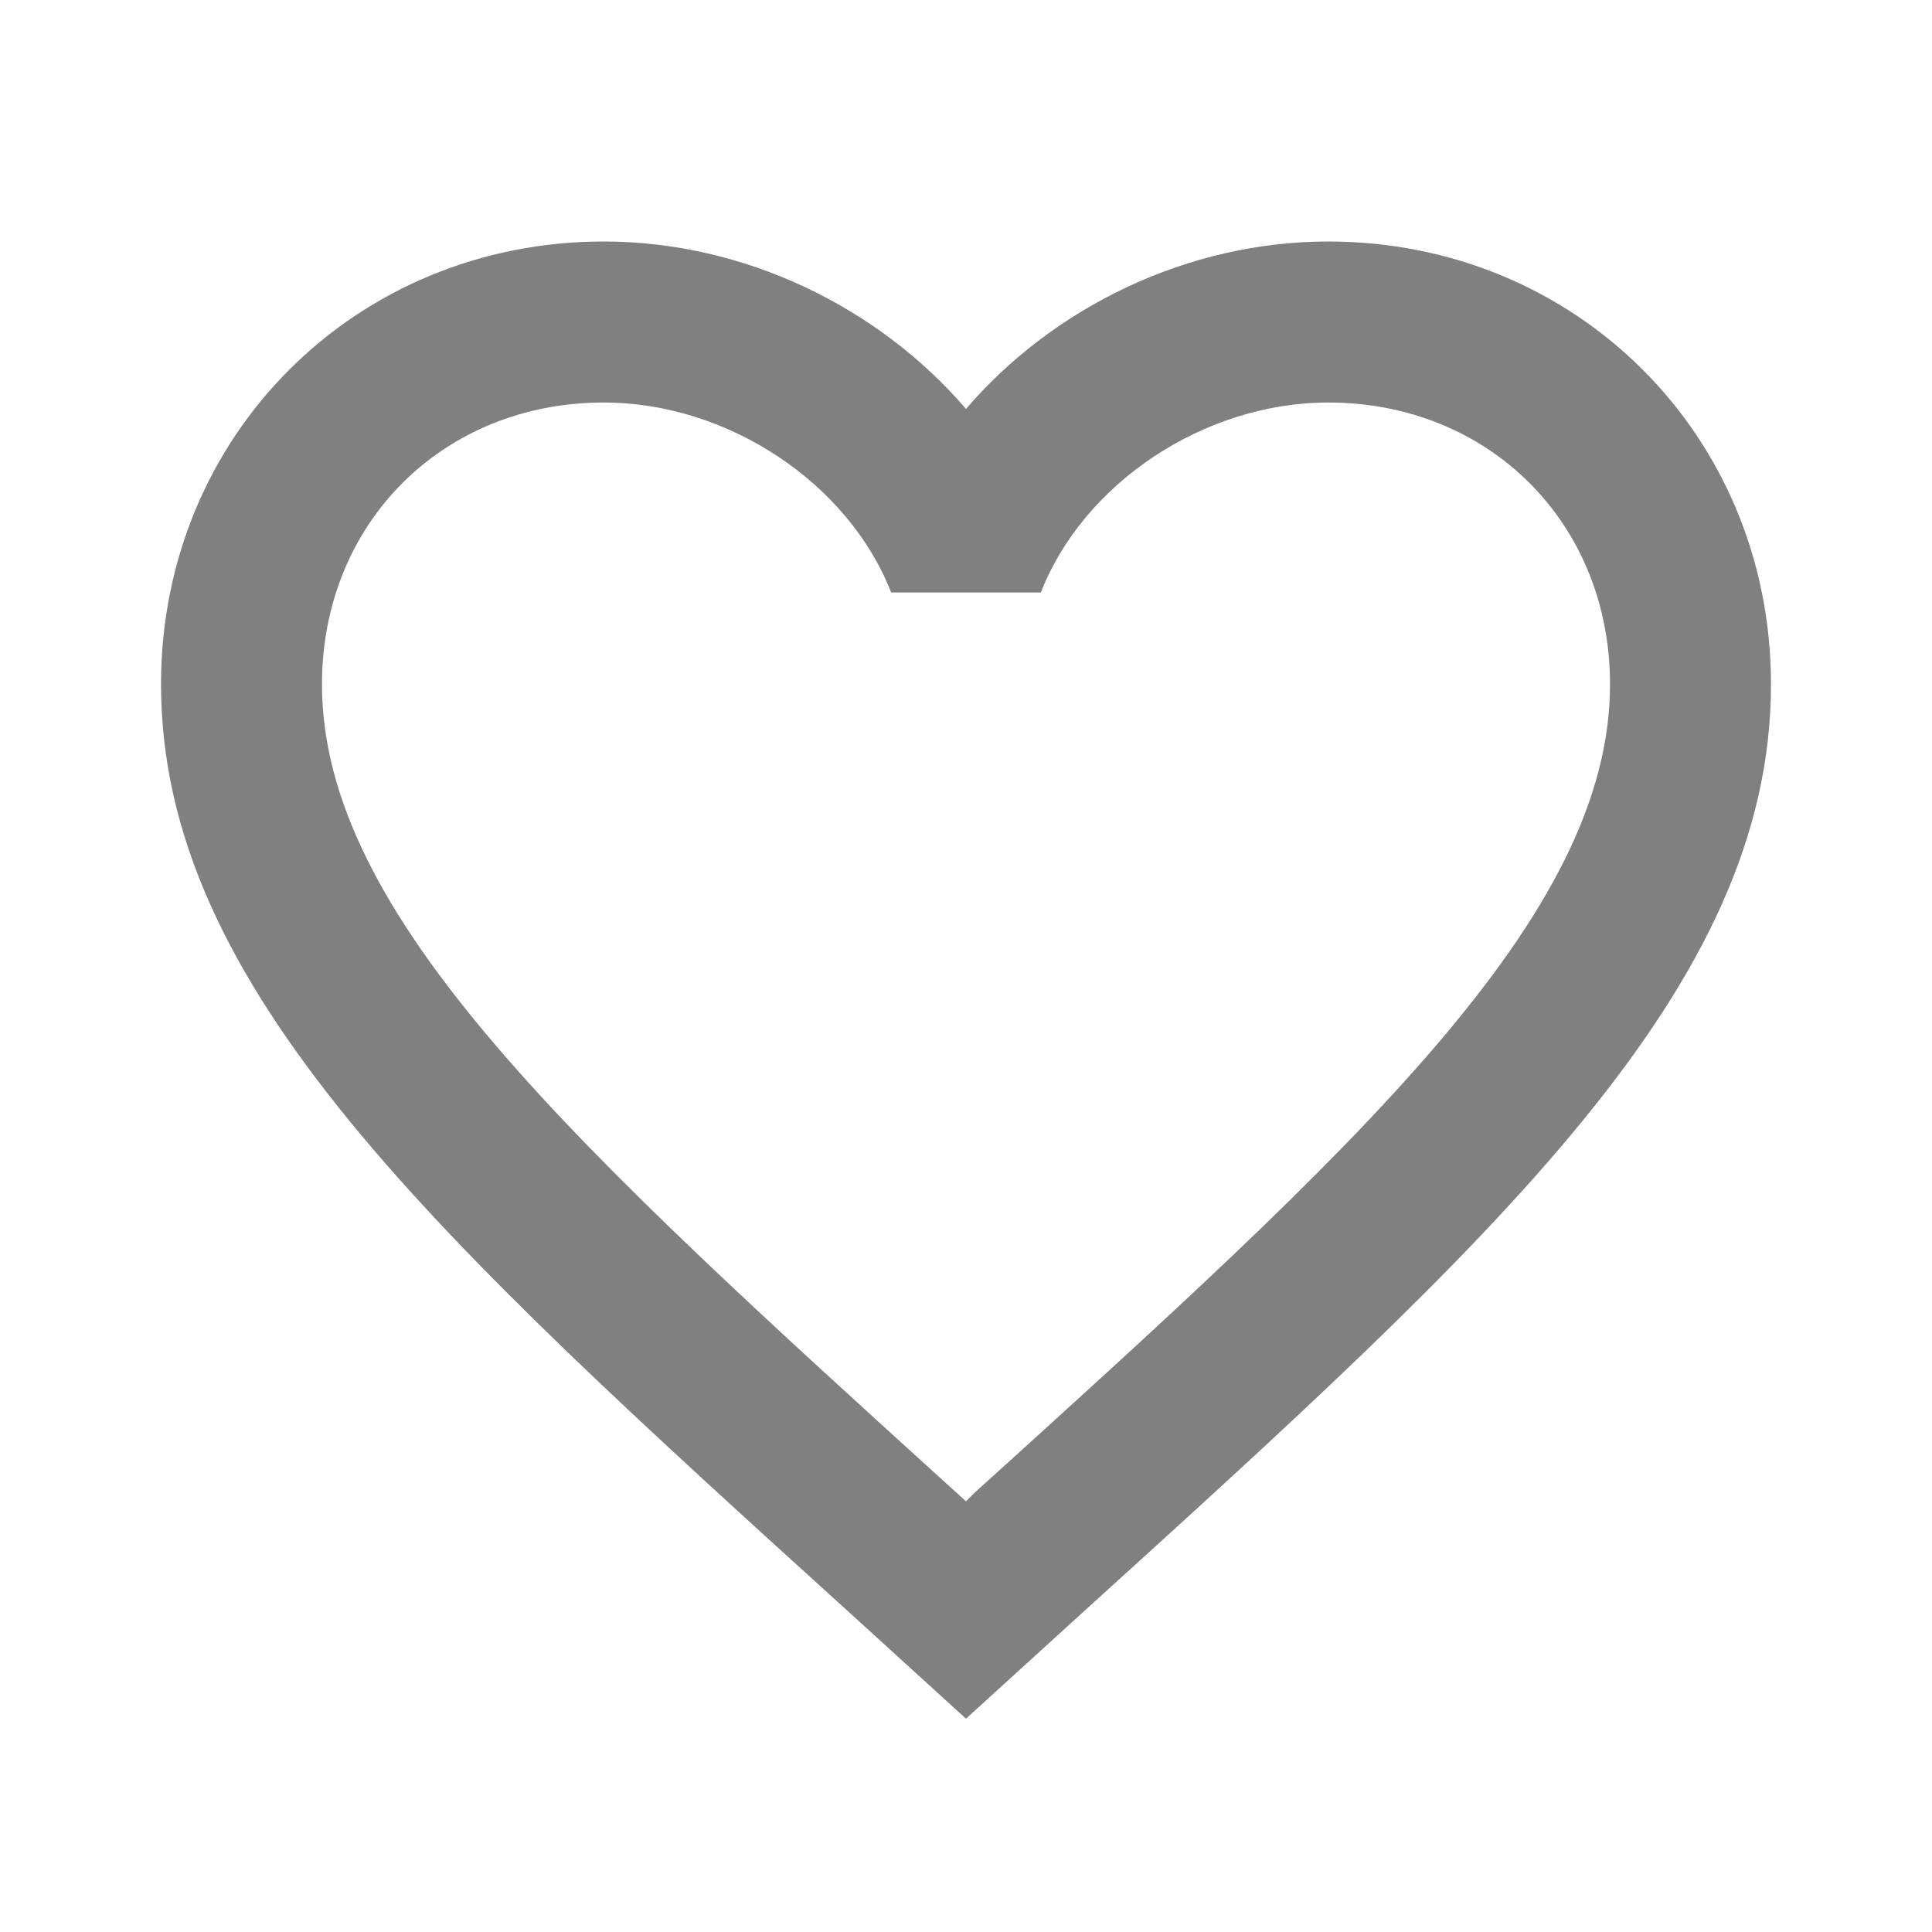
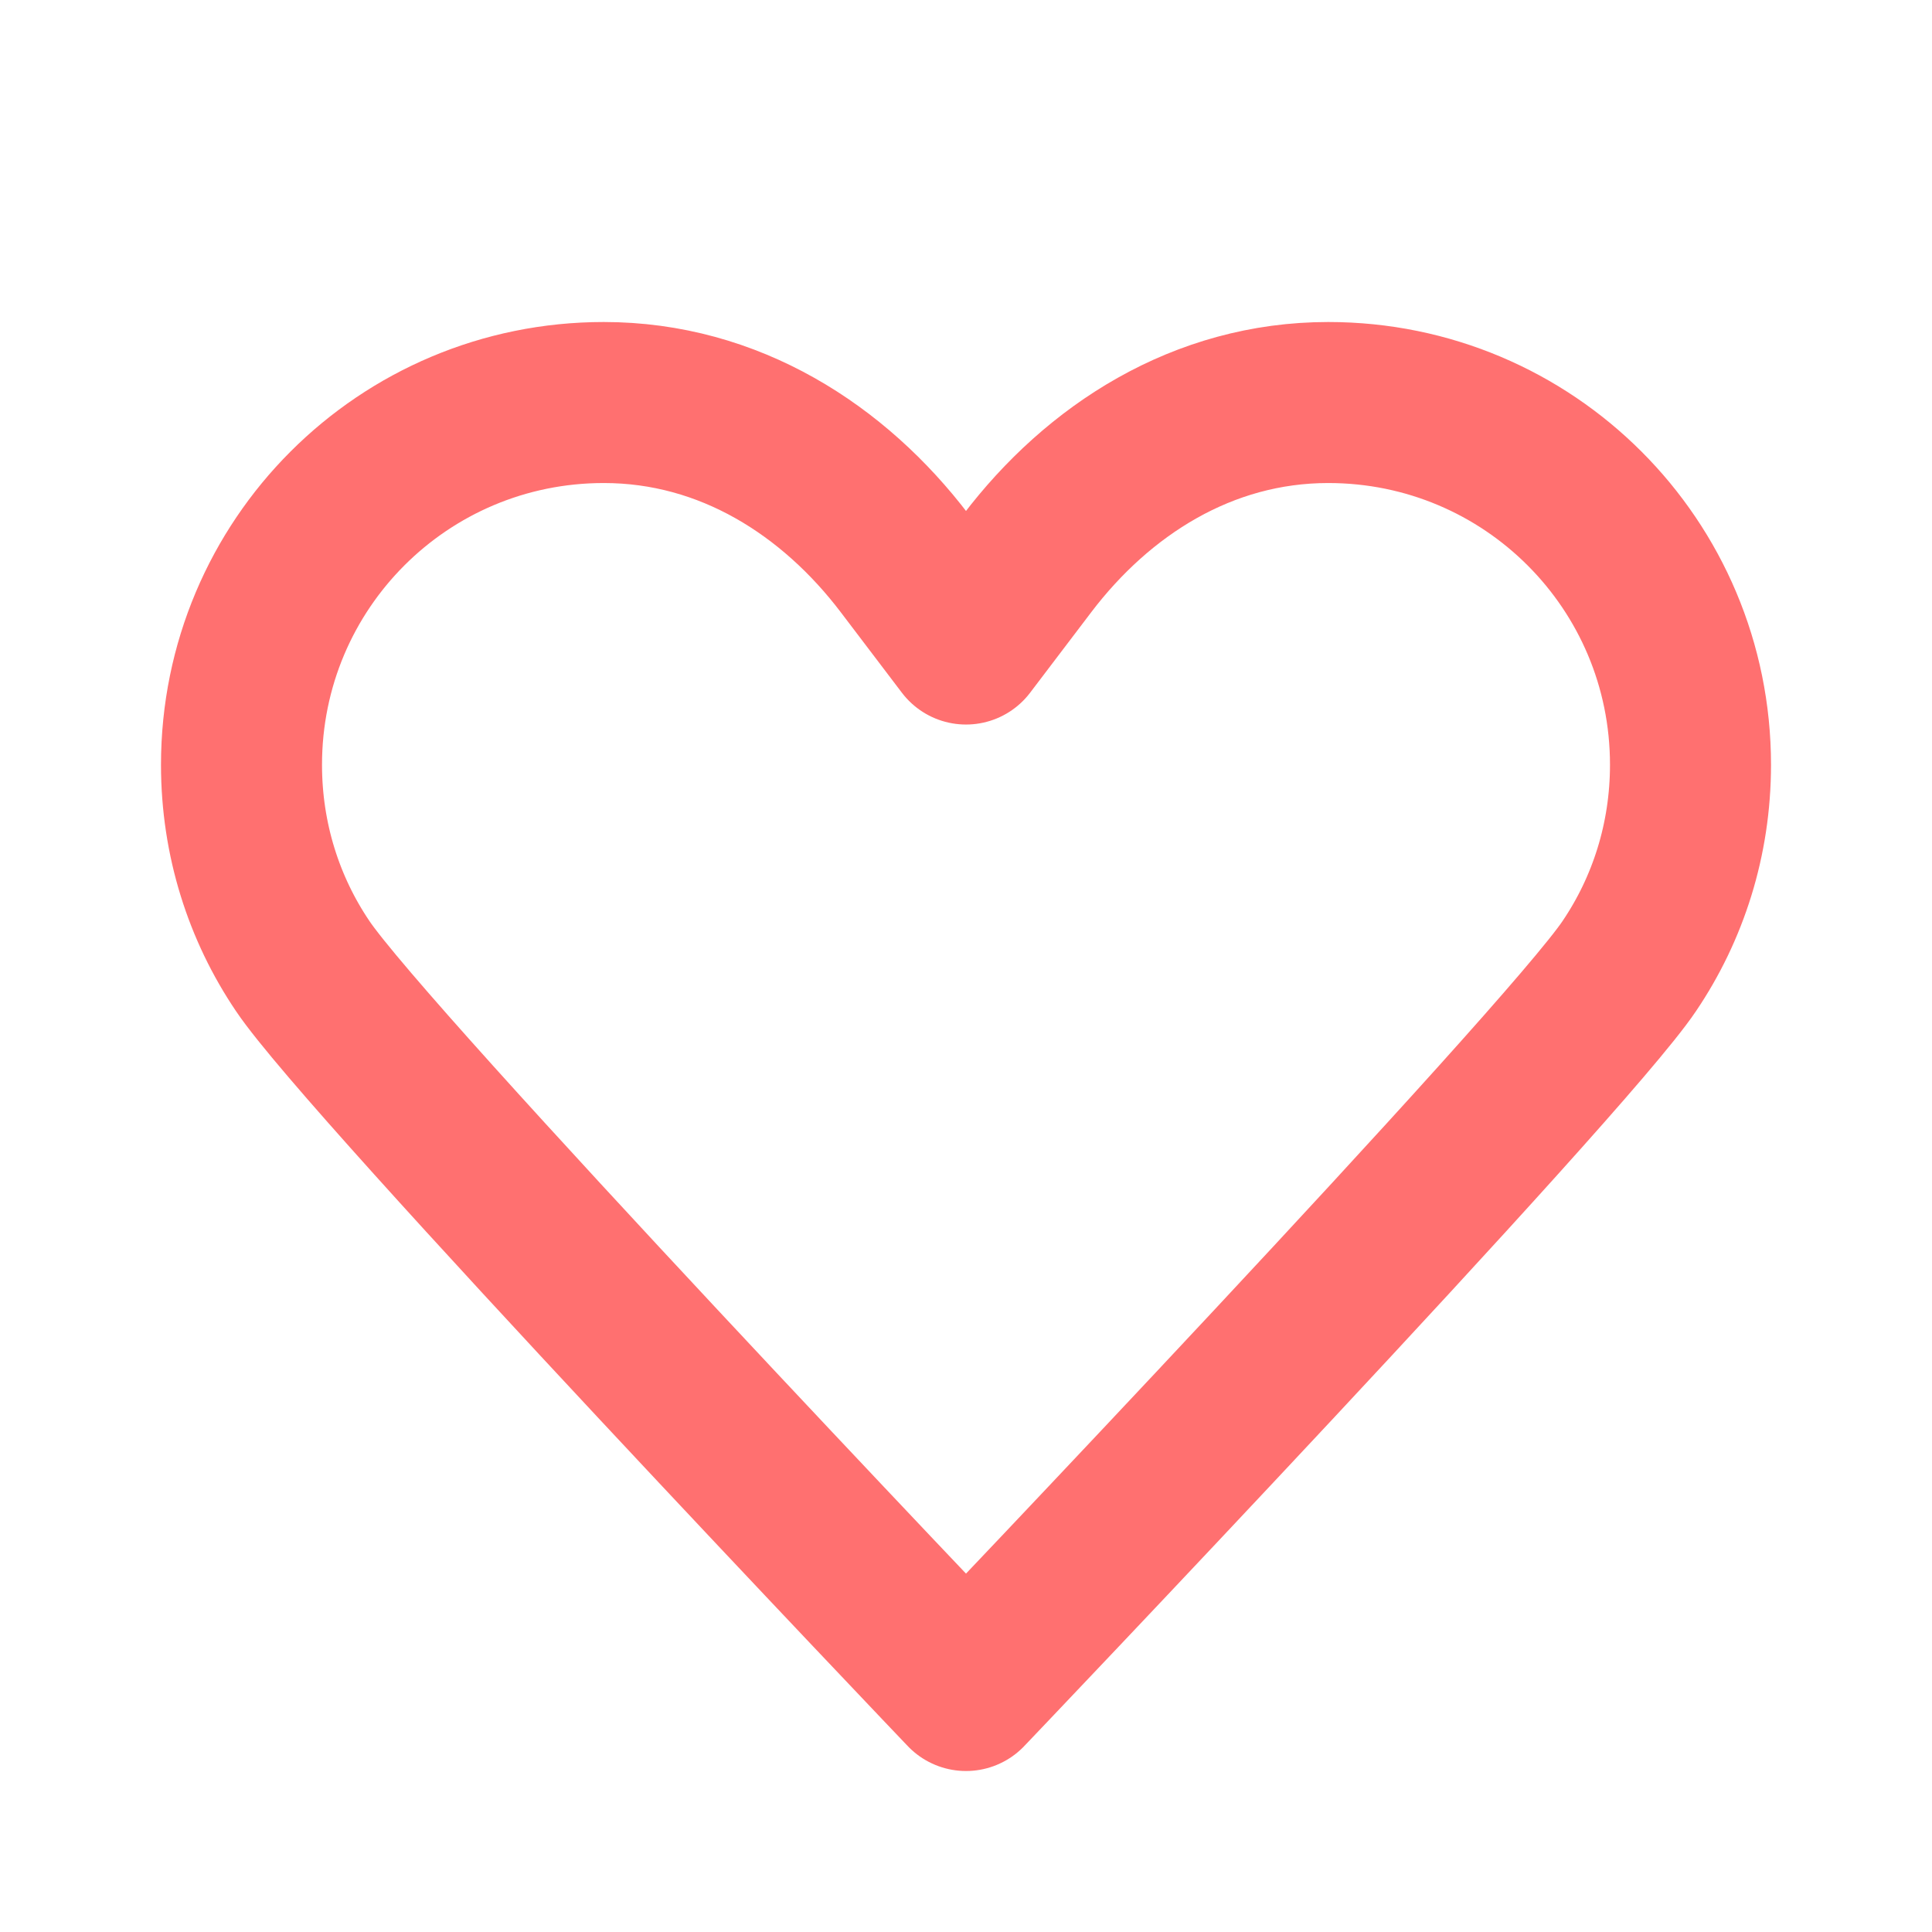
<svg xmlns="http://www.w3.org/2000/svg" width="32" height="32" viewBox="0 0 32 32" fill="none">
-   <path d="M16.133 24.733L16 24.867L15.853 24.733C9.52 18.987 5.333 15.187 5.333 11.333C5.333 8.667 7.333 6.667 10 6.667C12.053 6.667 14.053 8 14.76 9.813H17.24C17.947 8 19.947 6.667 22 6.667C24.667 6.667 26.667 8.667 26.667 11.333C26.667 15.187 22.48 18.987 16.133 24.733ZM22 4C19.68 4 17.453 5.08 16 6.773C14.547 5.08 12.32 4 10 4C5.893 4 2.667 7.213 2.667 11.333C2.667 16.36 7.2 20.48 14.067 26.707L16 28.467L17.933 26.707C24.8 20.48 29.333 16.36 29.333 11.333C29.333 7.213 26.107 4 22 4Z" fill="#808080" />
+   <path d="M16 10.667C16 10.667 16 10.667 14.987 9.333C13.813 7.787 12.08 6.667 10 6.667C6.68 6.667 4 9.347 4 12.667C4 13.907 4.373 15.053 5.013 16C6.093 17.613 16 28 16 28M16 10.667C16 10.667 16 10.667 17.013 9.333C18.187 7.787 19.92 6.667 22 6.667C25.32 6.667 28 9.347 28 12.667C28 13.907 27.627 15.053 26.987 16C25.907 17.613 16 28 16 28" stroke="#FF7070" stroke-width="2.667" stroke-linecap="round" stroke-linejoin="round" />
</svg>
